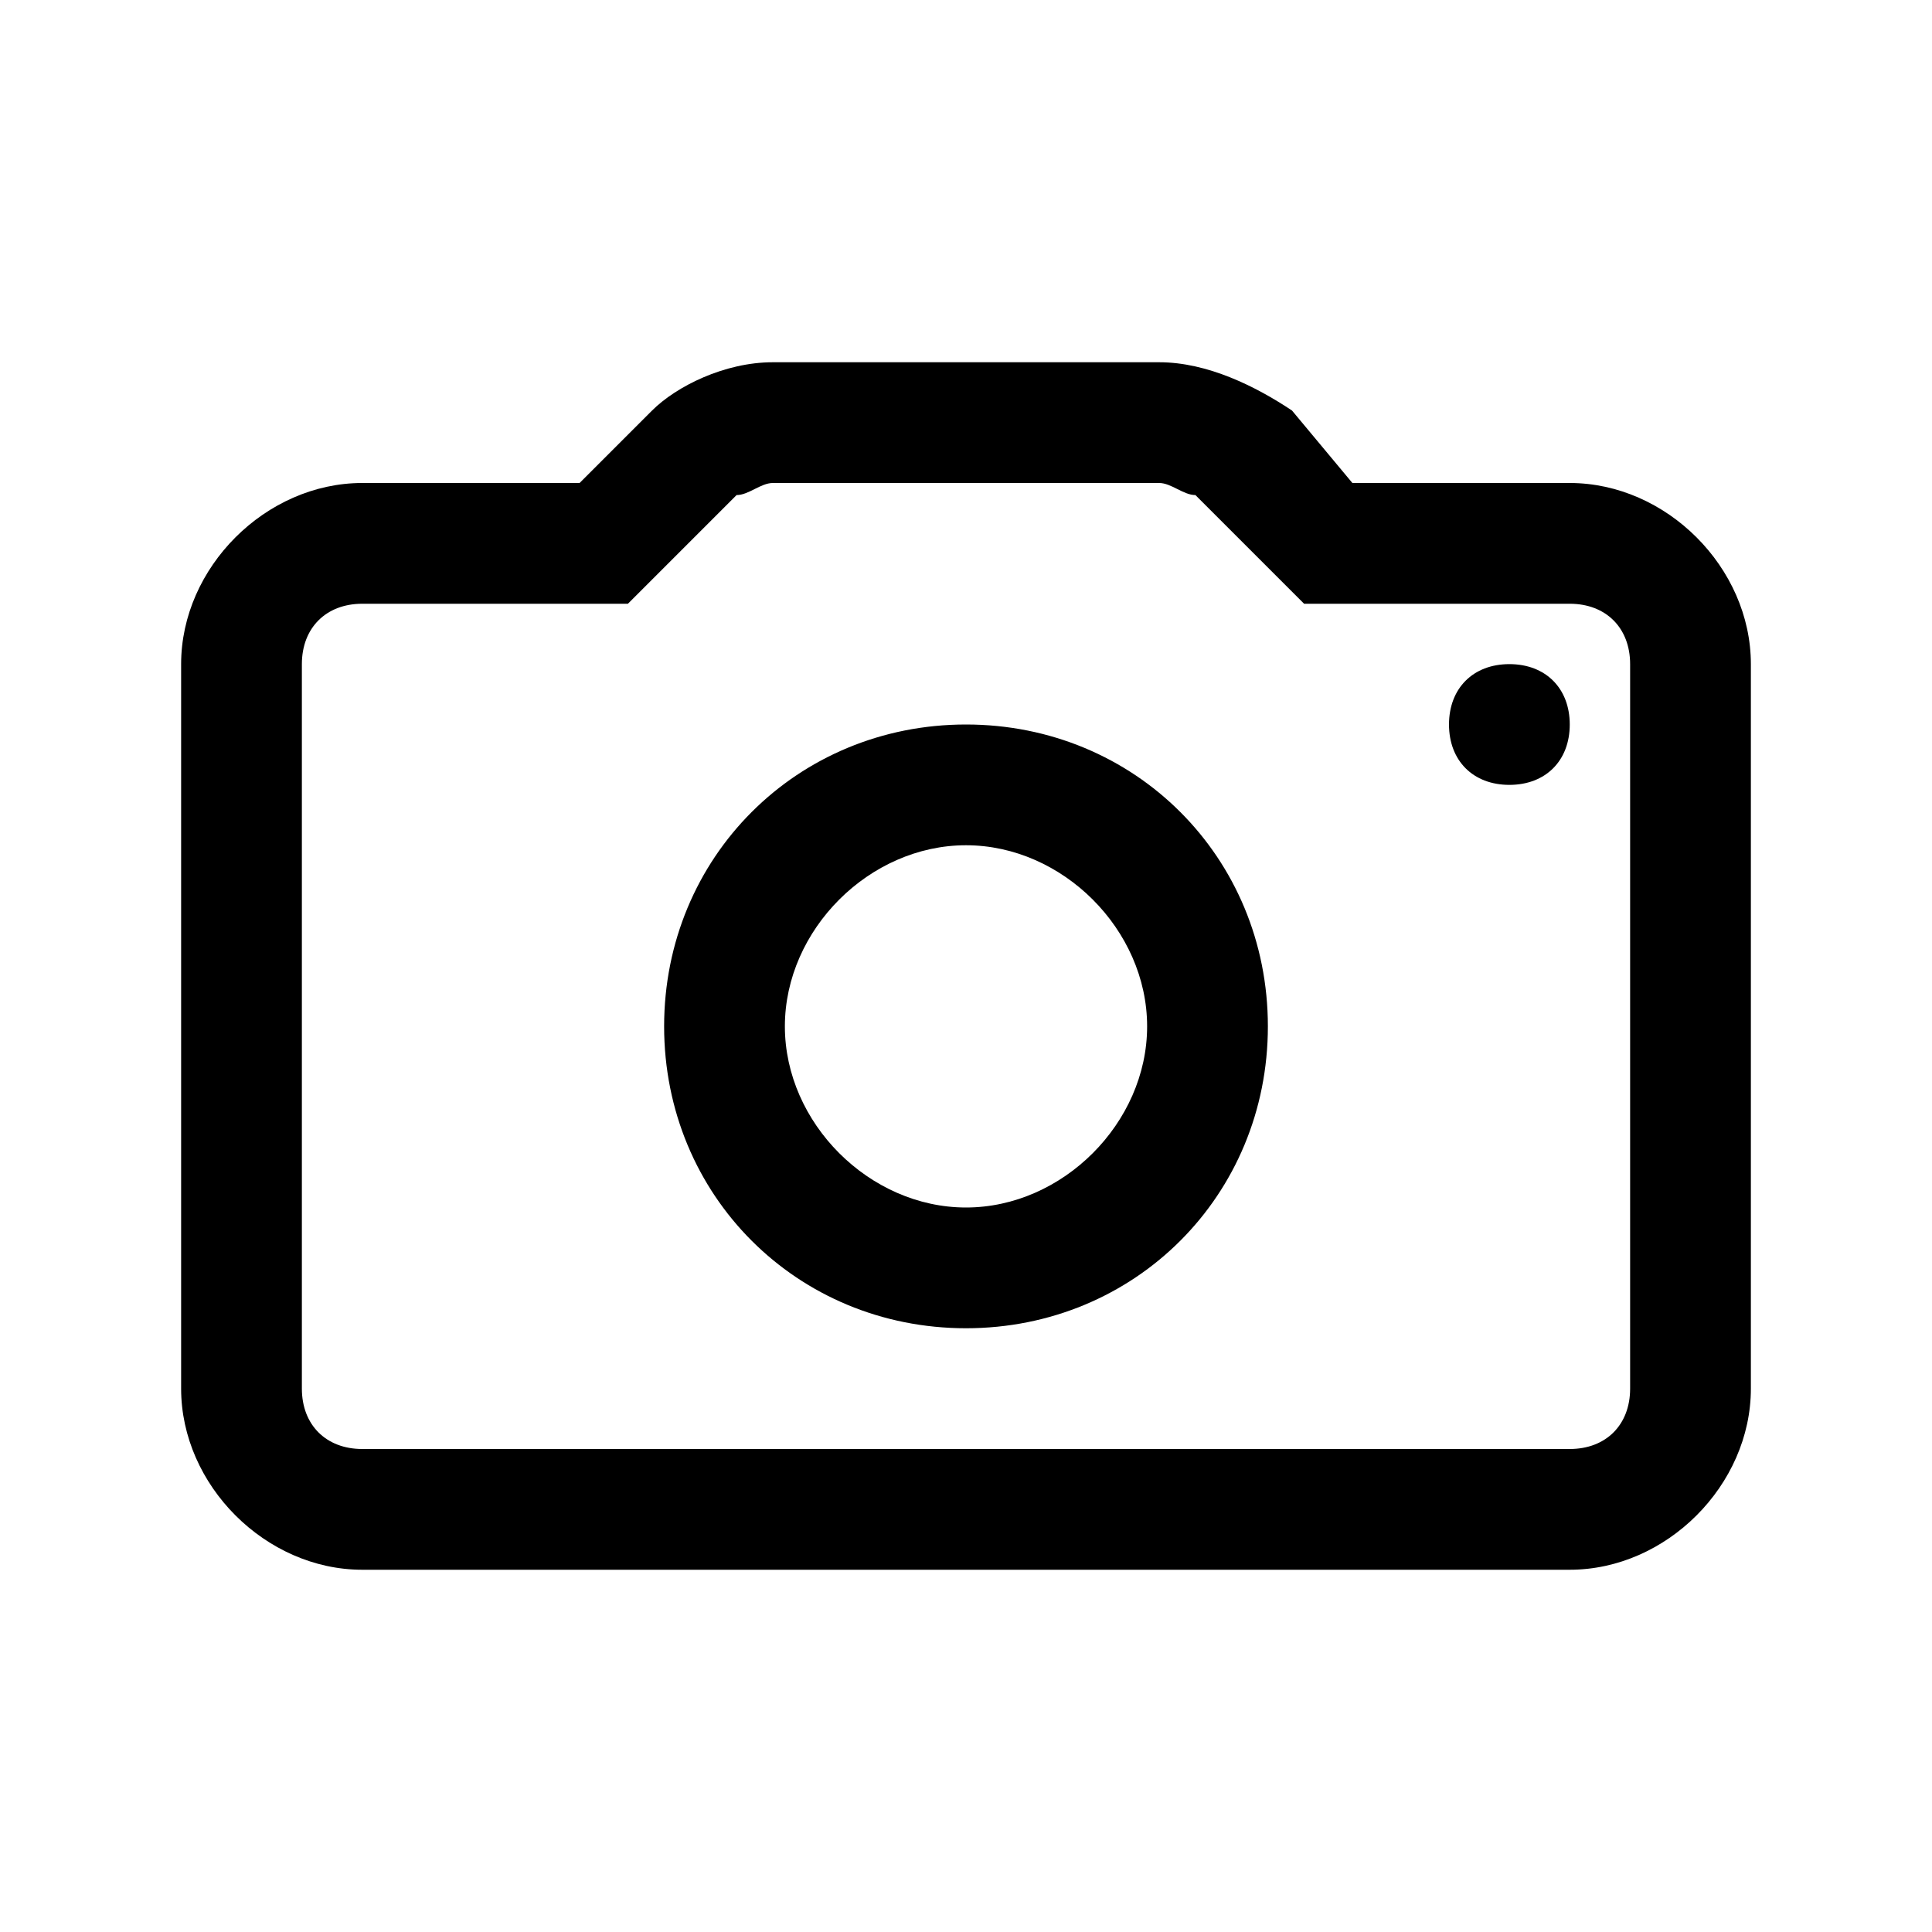
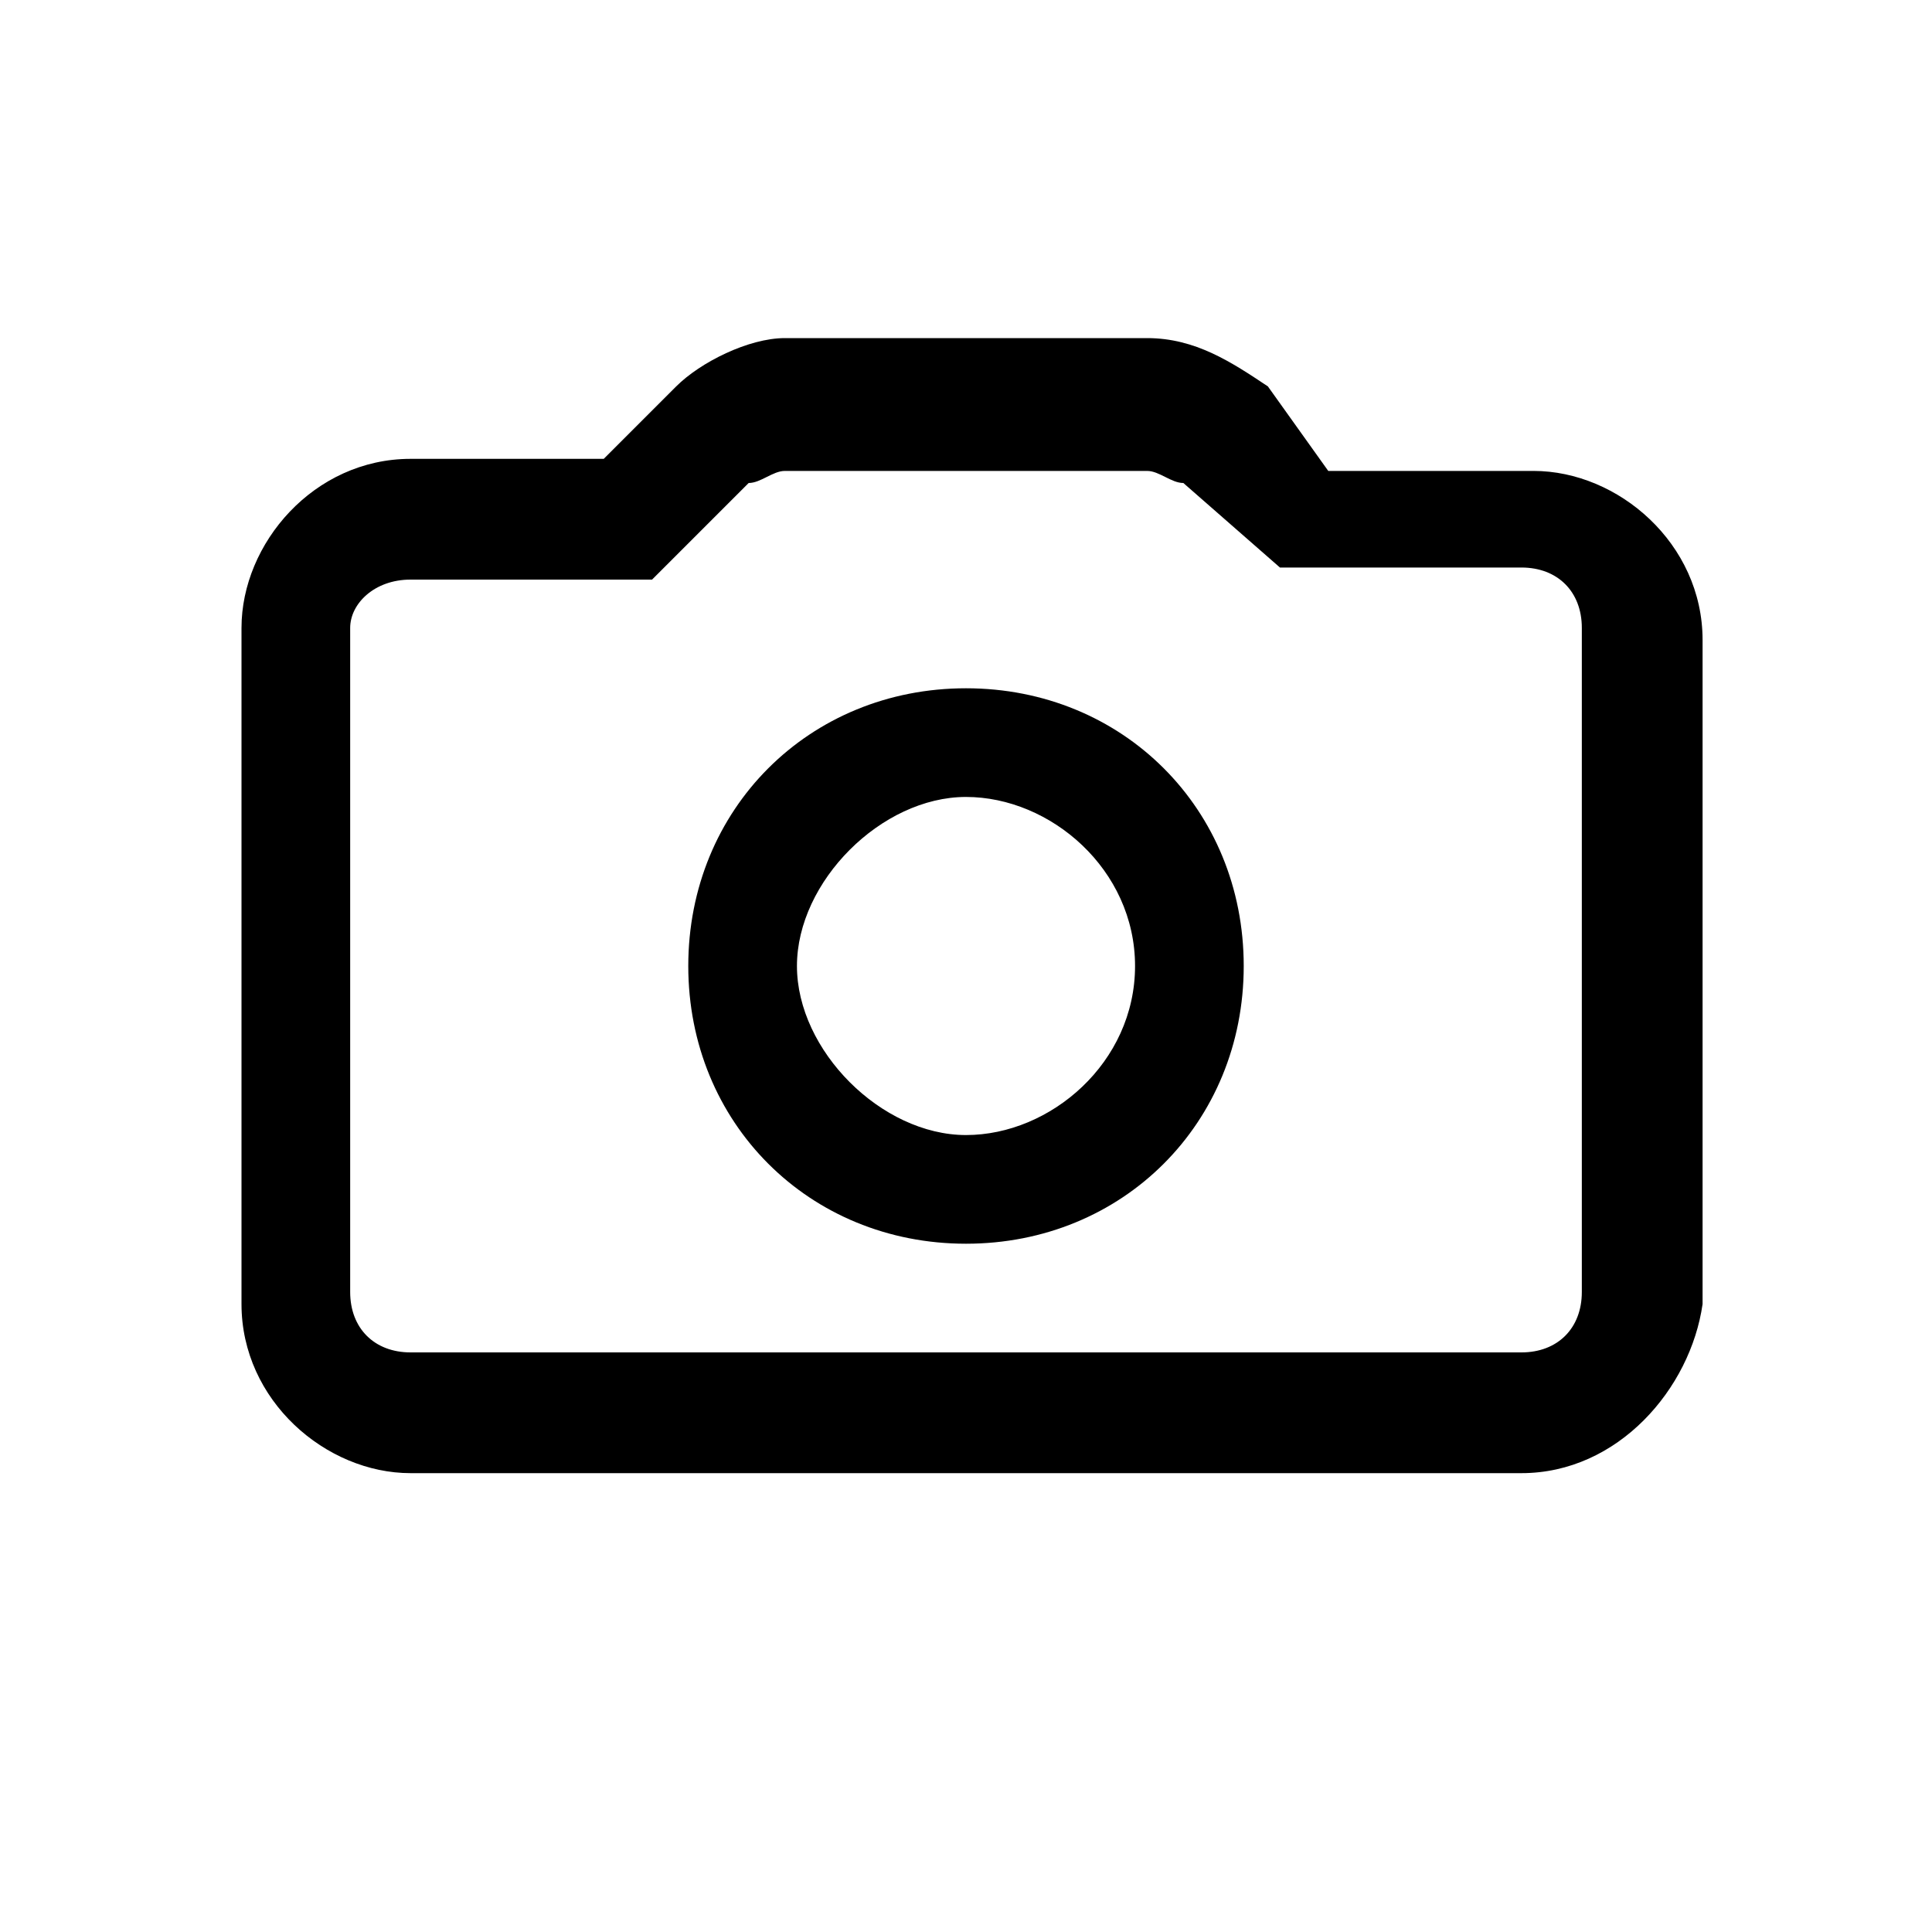
<svg xmlns="http://www.w3.org/2000/svg" version="1.1" id="Layer_1" x="0px" y="0px" viewBox="0 0 16 16" style="enable-background:new 0 0 16 16;" xml:space="preserve">
-   <path d="M13,13H3c-0.8,0-1.5-0.7-1.5-1.5v-6C1.5,4.7,2.2,4,3,4h1.8l0.6-0.6C5.6,3.2,6,3,6.4,3h3.2c0.4,0,0.8,0.2,1.1,0.4L11.2,4H13  c0.8,0,1.5,0.7,1.5,1.5v6C14.5,12.3,13.8,13,13,13z M3,5C2.7,5,2.5,5.2,2.5,5.5v6C2.5,11.8,2.7,12,3,12h10c0.3,0,0.5-0.2,0.5-0.5v-6  C13.5,5.2,13.3,5,13,5h-2.2L9.9,4.1C9.8,4.1,9.7,4,9.6,4H6.4C6.3,4,6.2,4.1,6.1,4.1L5.2,5H3z M8,11c-1.4,0-2.5-1.1-2.5-2.5  C5.5,7.1,6.6,6,8,6c1.4,0,2.5,1.1,2.5,2.5C10.5,9.9,9.4,11,8,11z M8,7C7.2,7,6.5,7.7,6.5,8.5S7.2,10,8,10s1.5-0.7,1.5-1.5S8.8,7,8,7  z M12.5,5.5C12.2,5.5,12,5.7,12,6s0.2,0.5,0.5,0.5S13,6.3,13,6S12.8,5.5,12.5,5.5z" />
+   <path d="M12.6,12.2H3.4c-0.7,0-1.4-0.6-1.4-1.4V5.2c0-0.7,0.6-1.4,1.4-1.4H5l0.6-0.6c0.2-0.2,0.6-0.4,0.9-0.4h3c0.4,0,0.7,0.2,1,0.4  L11,3.9h1.7c0.7,0,1.4,0.6,1.4,1.4v5.5C14,11.5,13.4,12.2,12.6,12.2z M3.4,4.8C3.1,4.8,2.9,5,2.9,5.2v5.5c0,0.3,0.2,0.5,0.5,0.5h9.2  c0.3,0,0.5-0.2,0.5-0.5V5.2c0-0.3-0.2-0.5-0.5-0.5h-2L9.8,4C9.7,4,9.6,3.9,9.5,3.9h-3C6.4,3.9,6.3,4,6.2,4L5.4,4.8H3.4z M8,10.3  c-1.3,0-2.3-1-2.3-2.3s1-2.3,2.3-2.3s2.3,1,2.3,2.3S9.3,10.3,8,10.3z M8,6.6C7.3,6.6,6.6,7.3,6.6,8S7.3,9.4,8,9.4S9.4,8.8,9.4,8  S8.7,6.6,8,6.6z" />
</svg>
